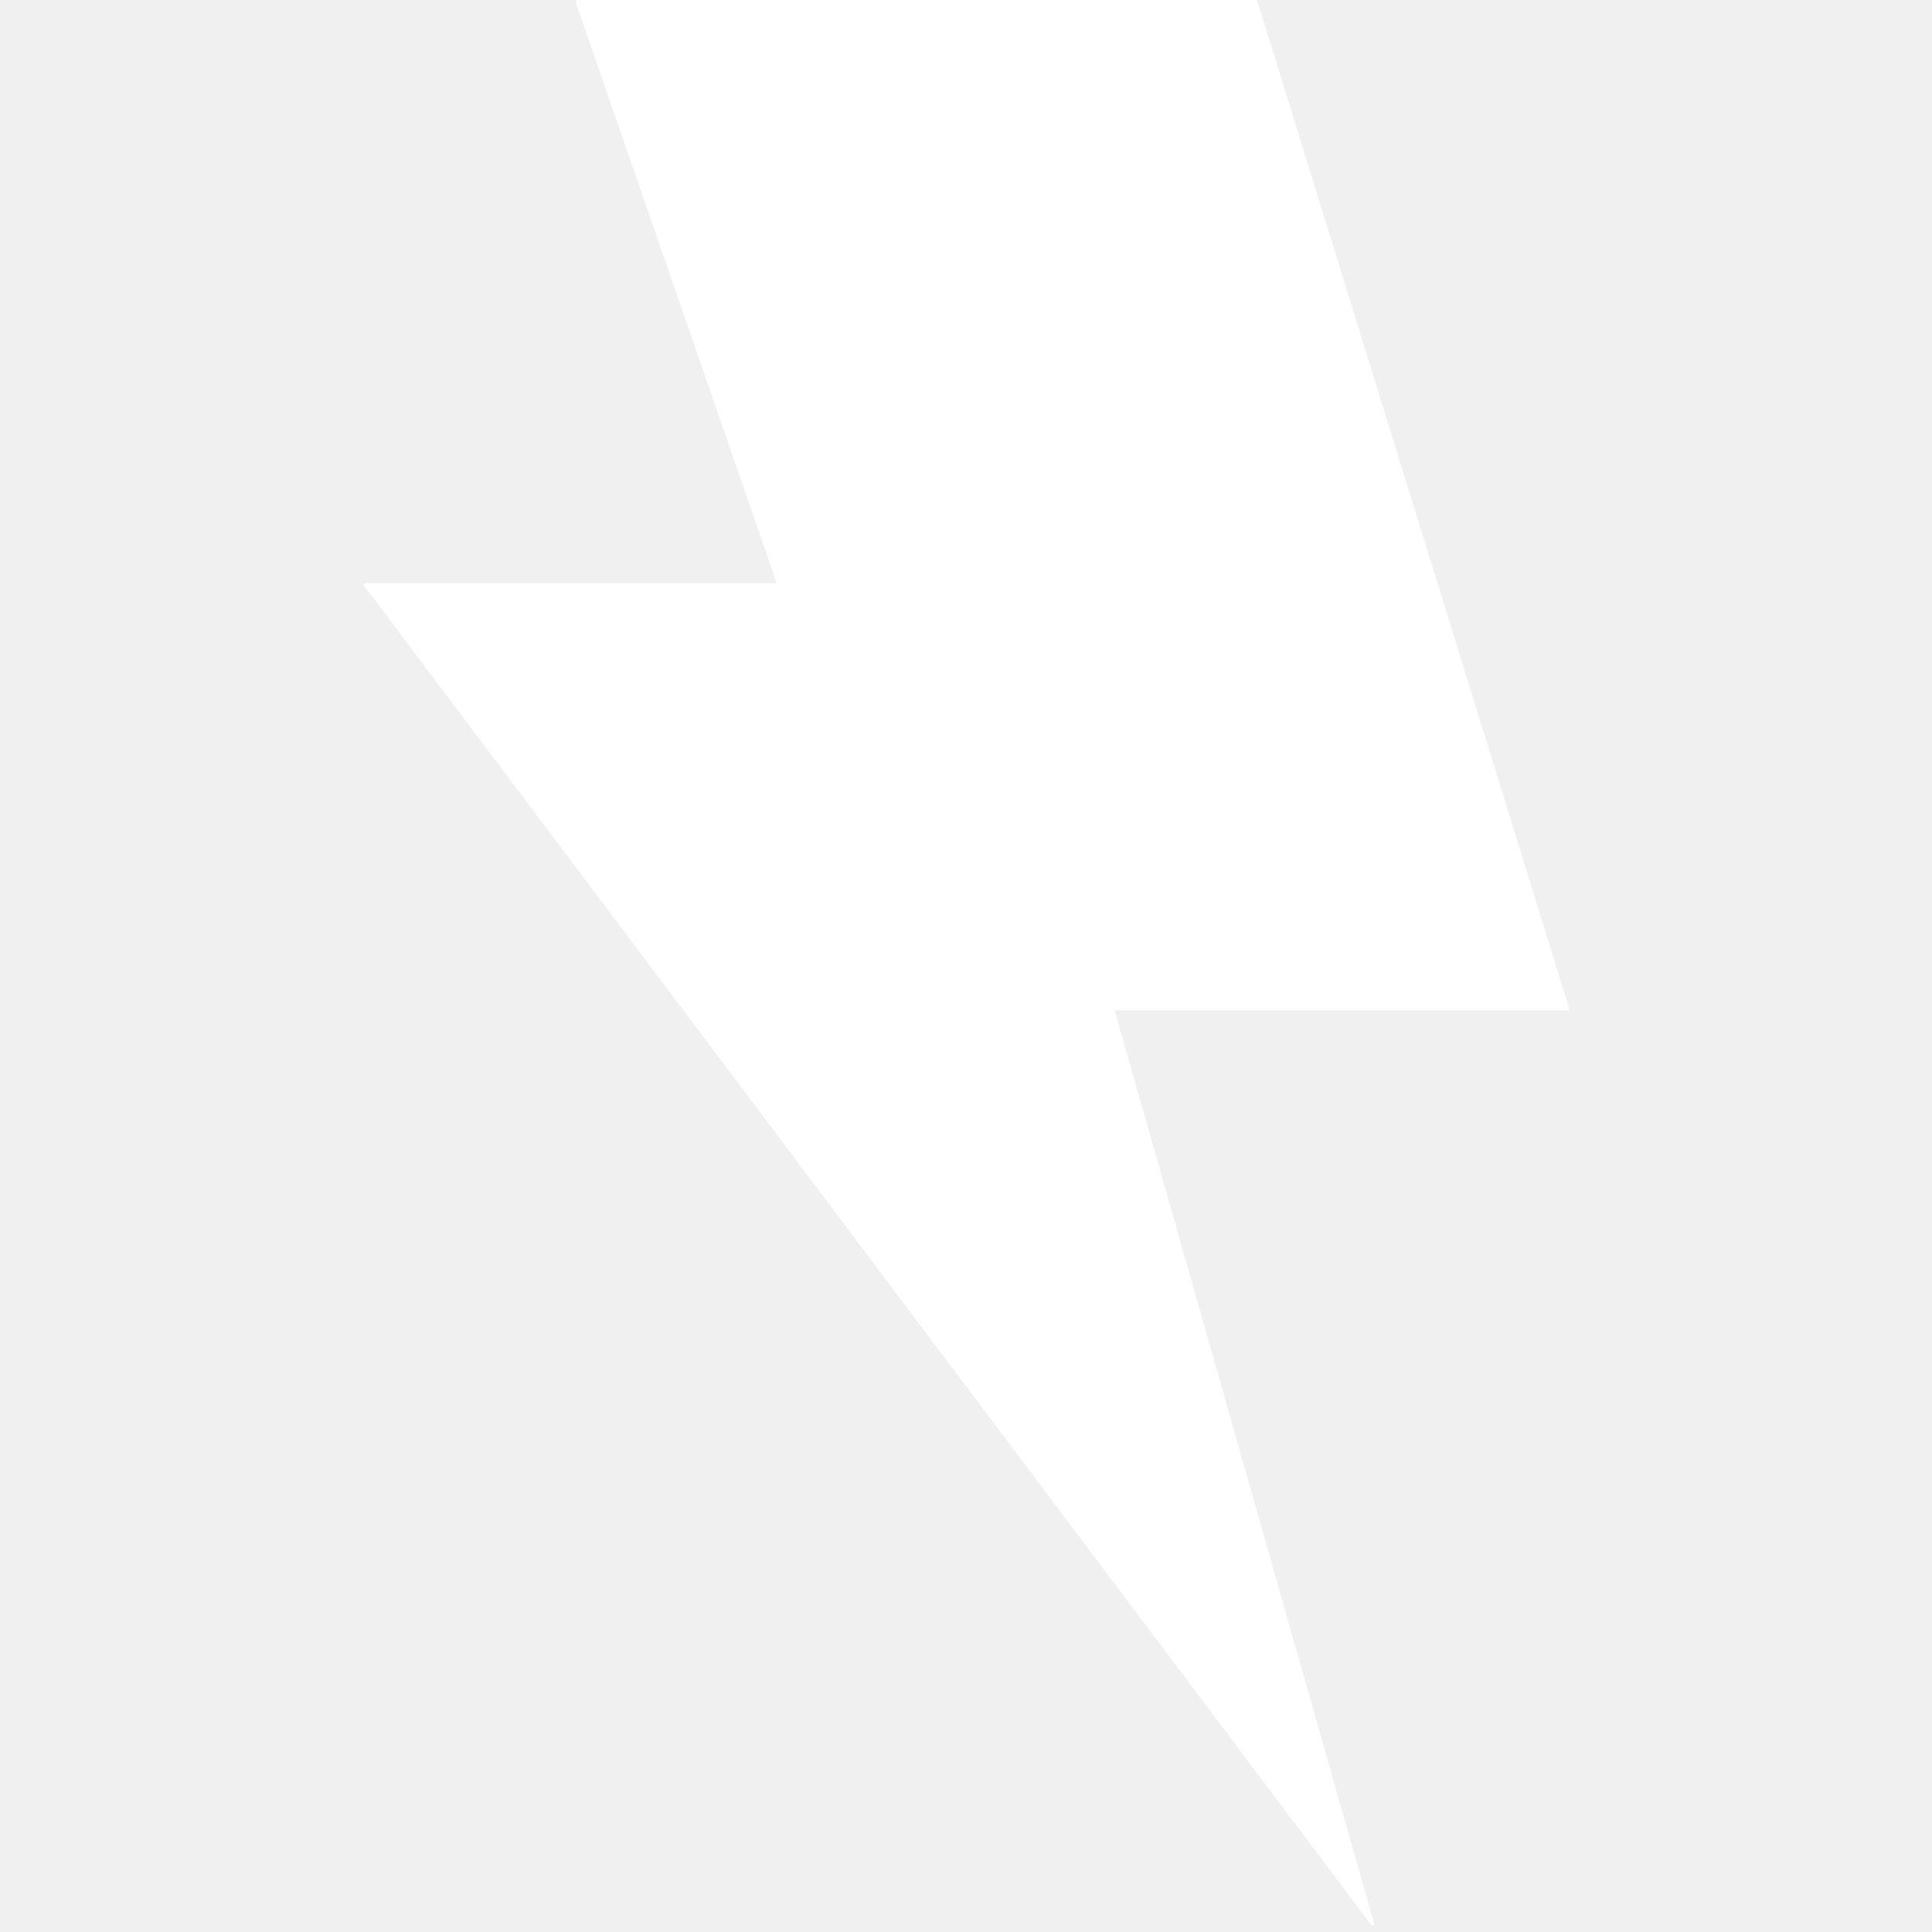
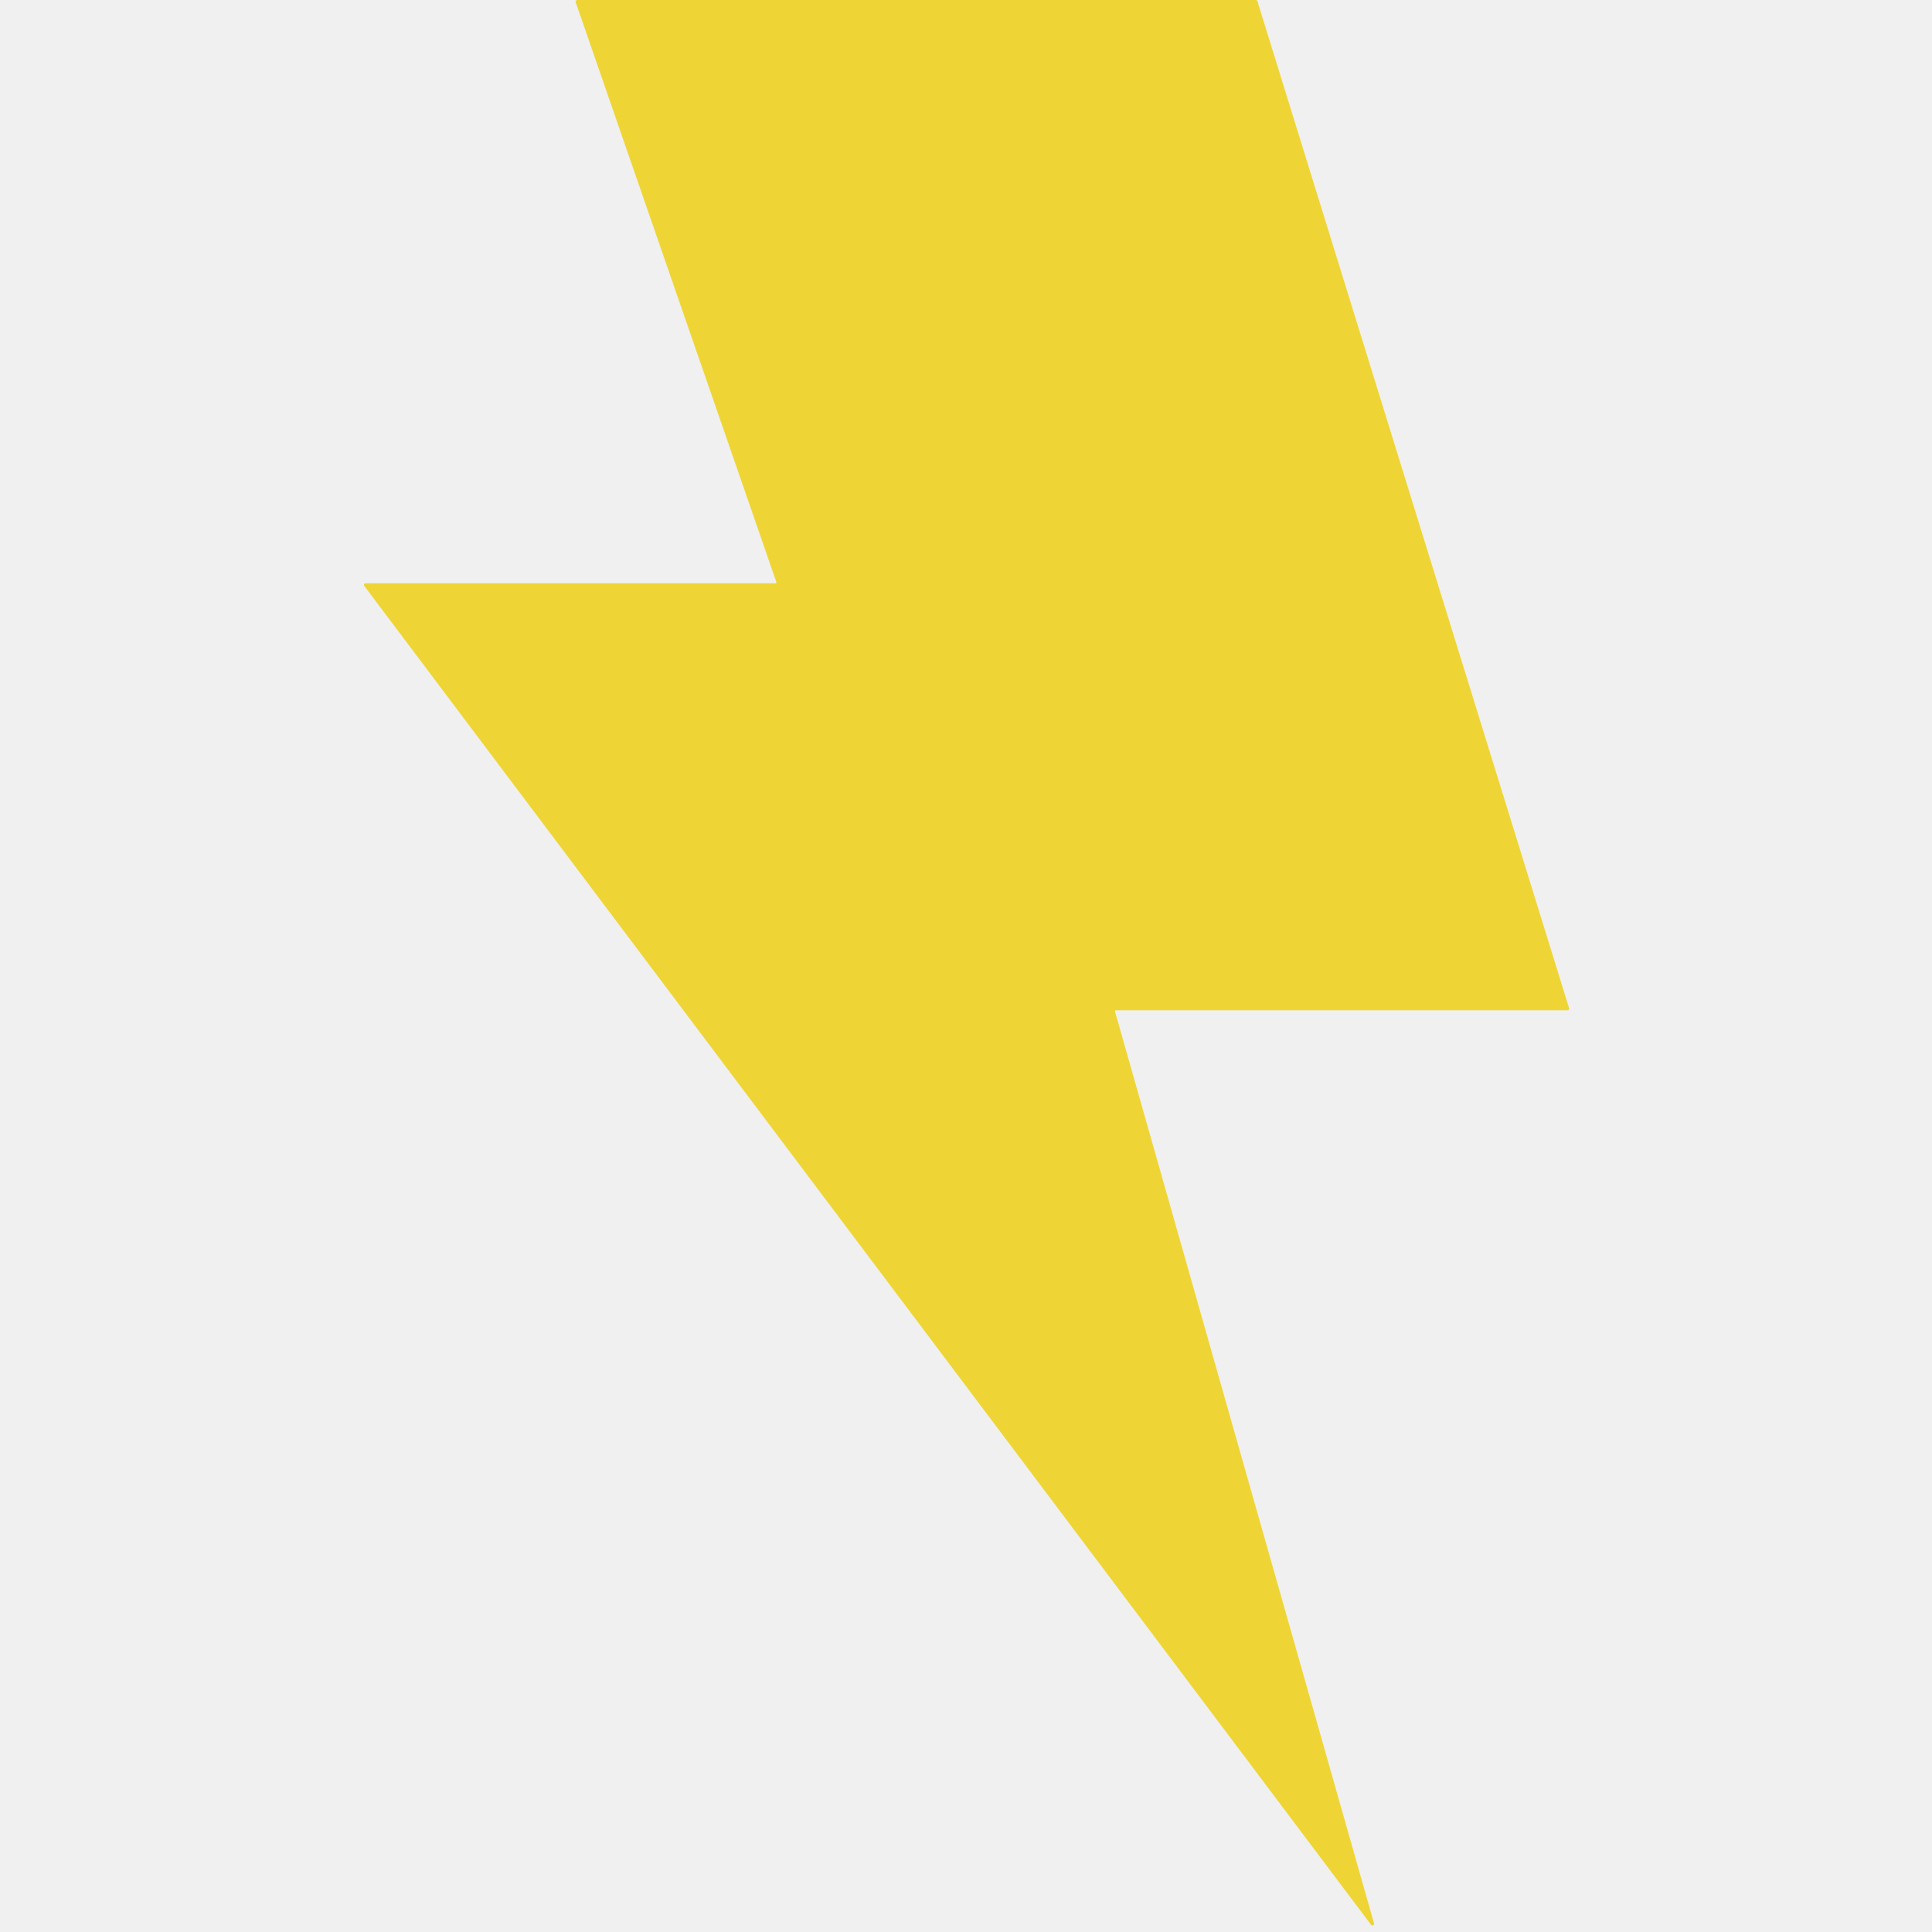
<svg xmlns="http://www.w3.org/2000/svg" width="512" height="512" viewBox="0 0 512 512" fill="none">
-   <path fill-rule="evenodd" clip-rule="evenodd" d="M152.56 0.584C152.461 0.298 152.674 0 152.976 0H332.805C332.998 0 333.169 0.126 333.226 0.31L415.824 267.171C415.911 267.454 415.7 267.741 415.403 267.741H295.684C295.538 267.741 295.433 267.88 295.473 268.021L364.135 509.726C364.269 510.195 363.654 510.501 363.361 510.111L96.529 155.267C96.311 154.977 96.518 154.563 96.881 154.563H205.536C205.687 154.563 205.793 154.414 205.743 154.271L152.56 0.584Z" fill="white" />
+   <path fill-rule="evenodd" clip-rule="evenodd" d="M152.56 0.584C152.461 0.298 152.674 0 152.976 0H332.805C332.998 0 333.169 0.126 333.226 0.31L415.824 267.171C415.911 267.454 415.7 267.741 415.403 267.741H295.684C295.538 267.741 295.433 267.88 295.473 268.021L364.135 509.726C364.269 510.195 363.654 510.501 363.361 510.111L96.529 155.267C96.311 154.977 96.518 154.563 96.881 154.563H205.536C205.687 154.563 205.793 154.414 205.743 154.271L152.56 0.584Z" fill="#eed535" />
</svg>
